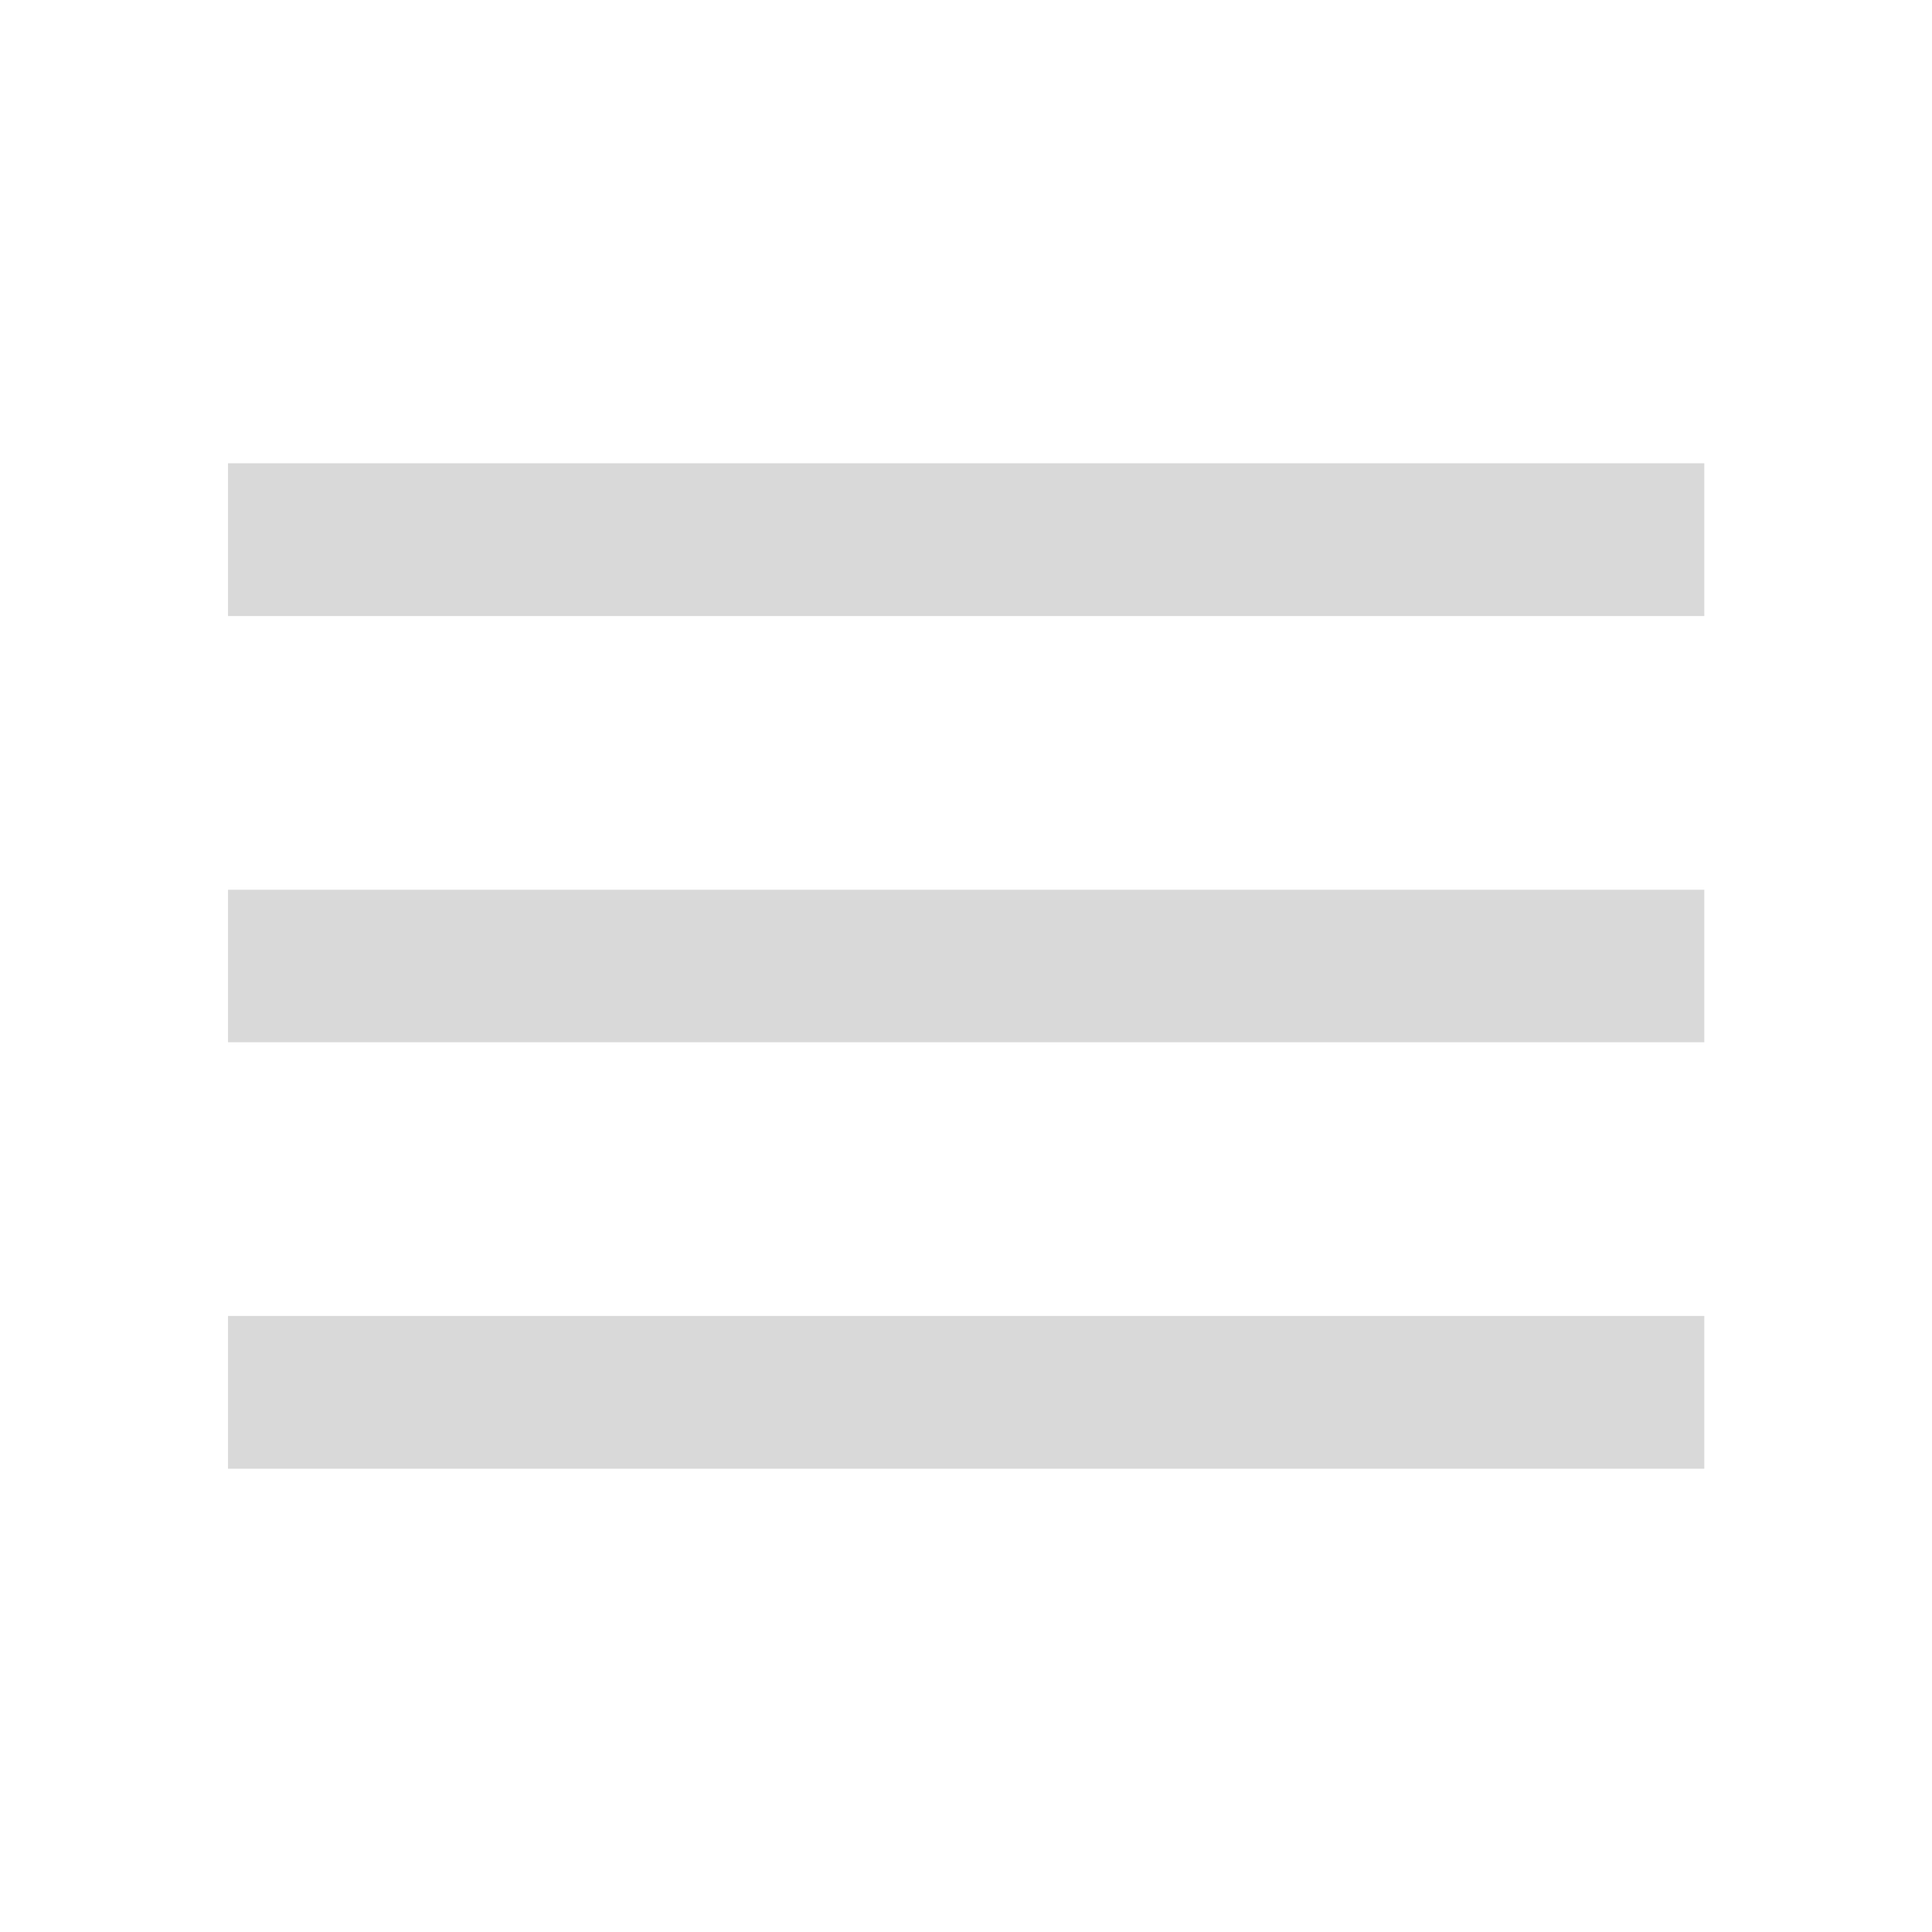
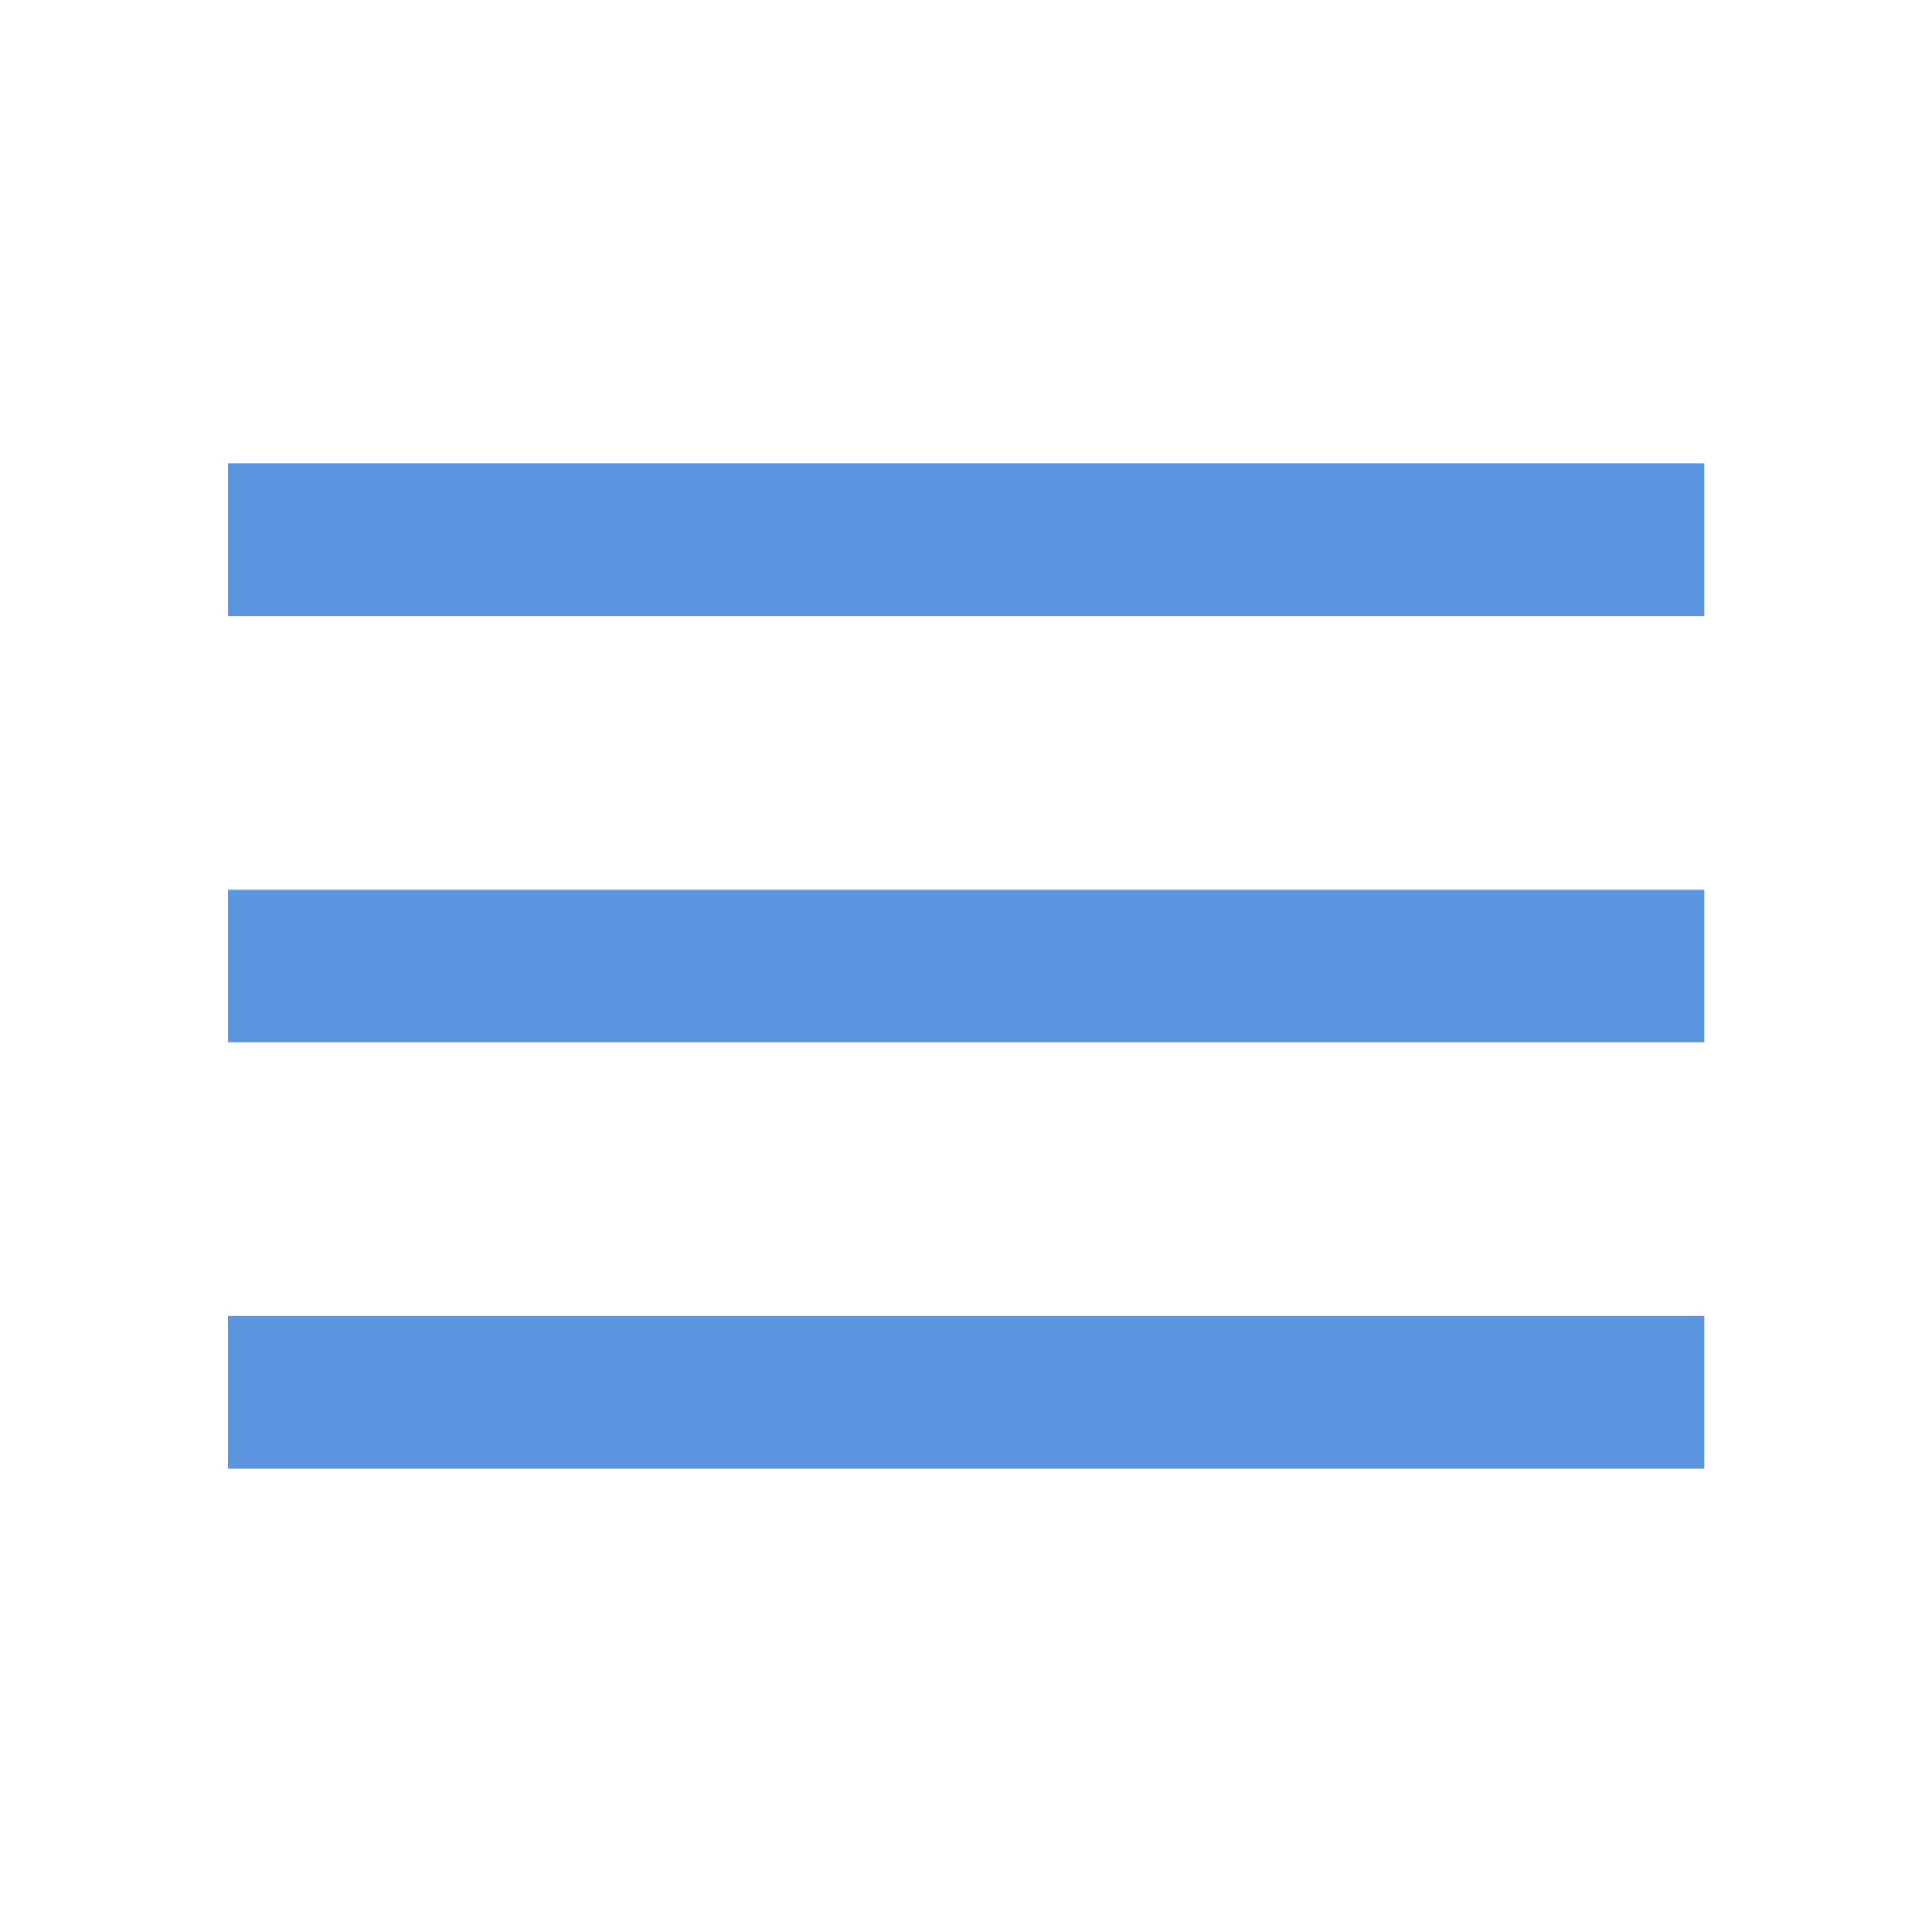
- <svg xmlns="http://www.w3.org/2000/svg" height="40px" viewBox="0 -960 960 960" width="40px" fill="#D9D9D9">
+ <svg xmlns="http://www.w3.org/2000/svg" height="40px" viewBox="0 -960 960 960" width="40px" fill="#5B95DF">
  <path d="M113.3-230.2v-75.91h733.56v75.91H113.3Zm0-211.92v-75.76h733.56v75.76H113.3Zm0-211.77v-75.91h733.56v75.91H113.3Z" />
</svg>
